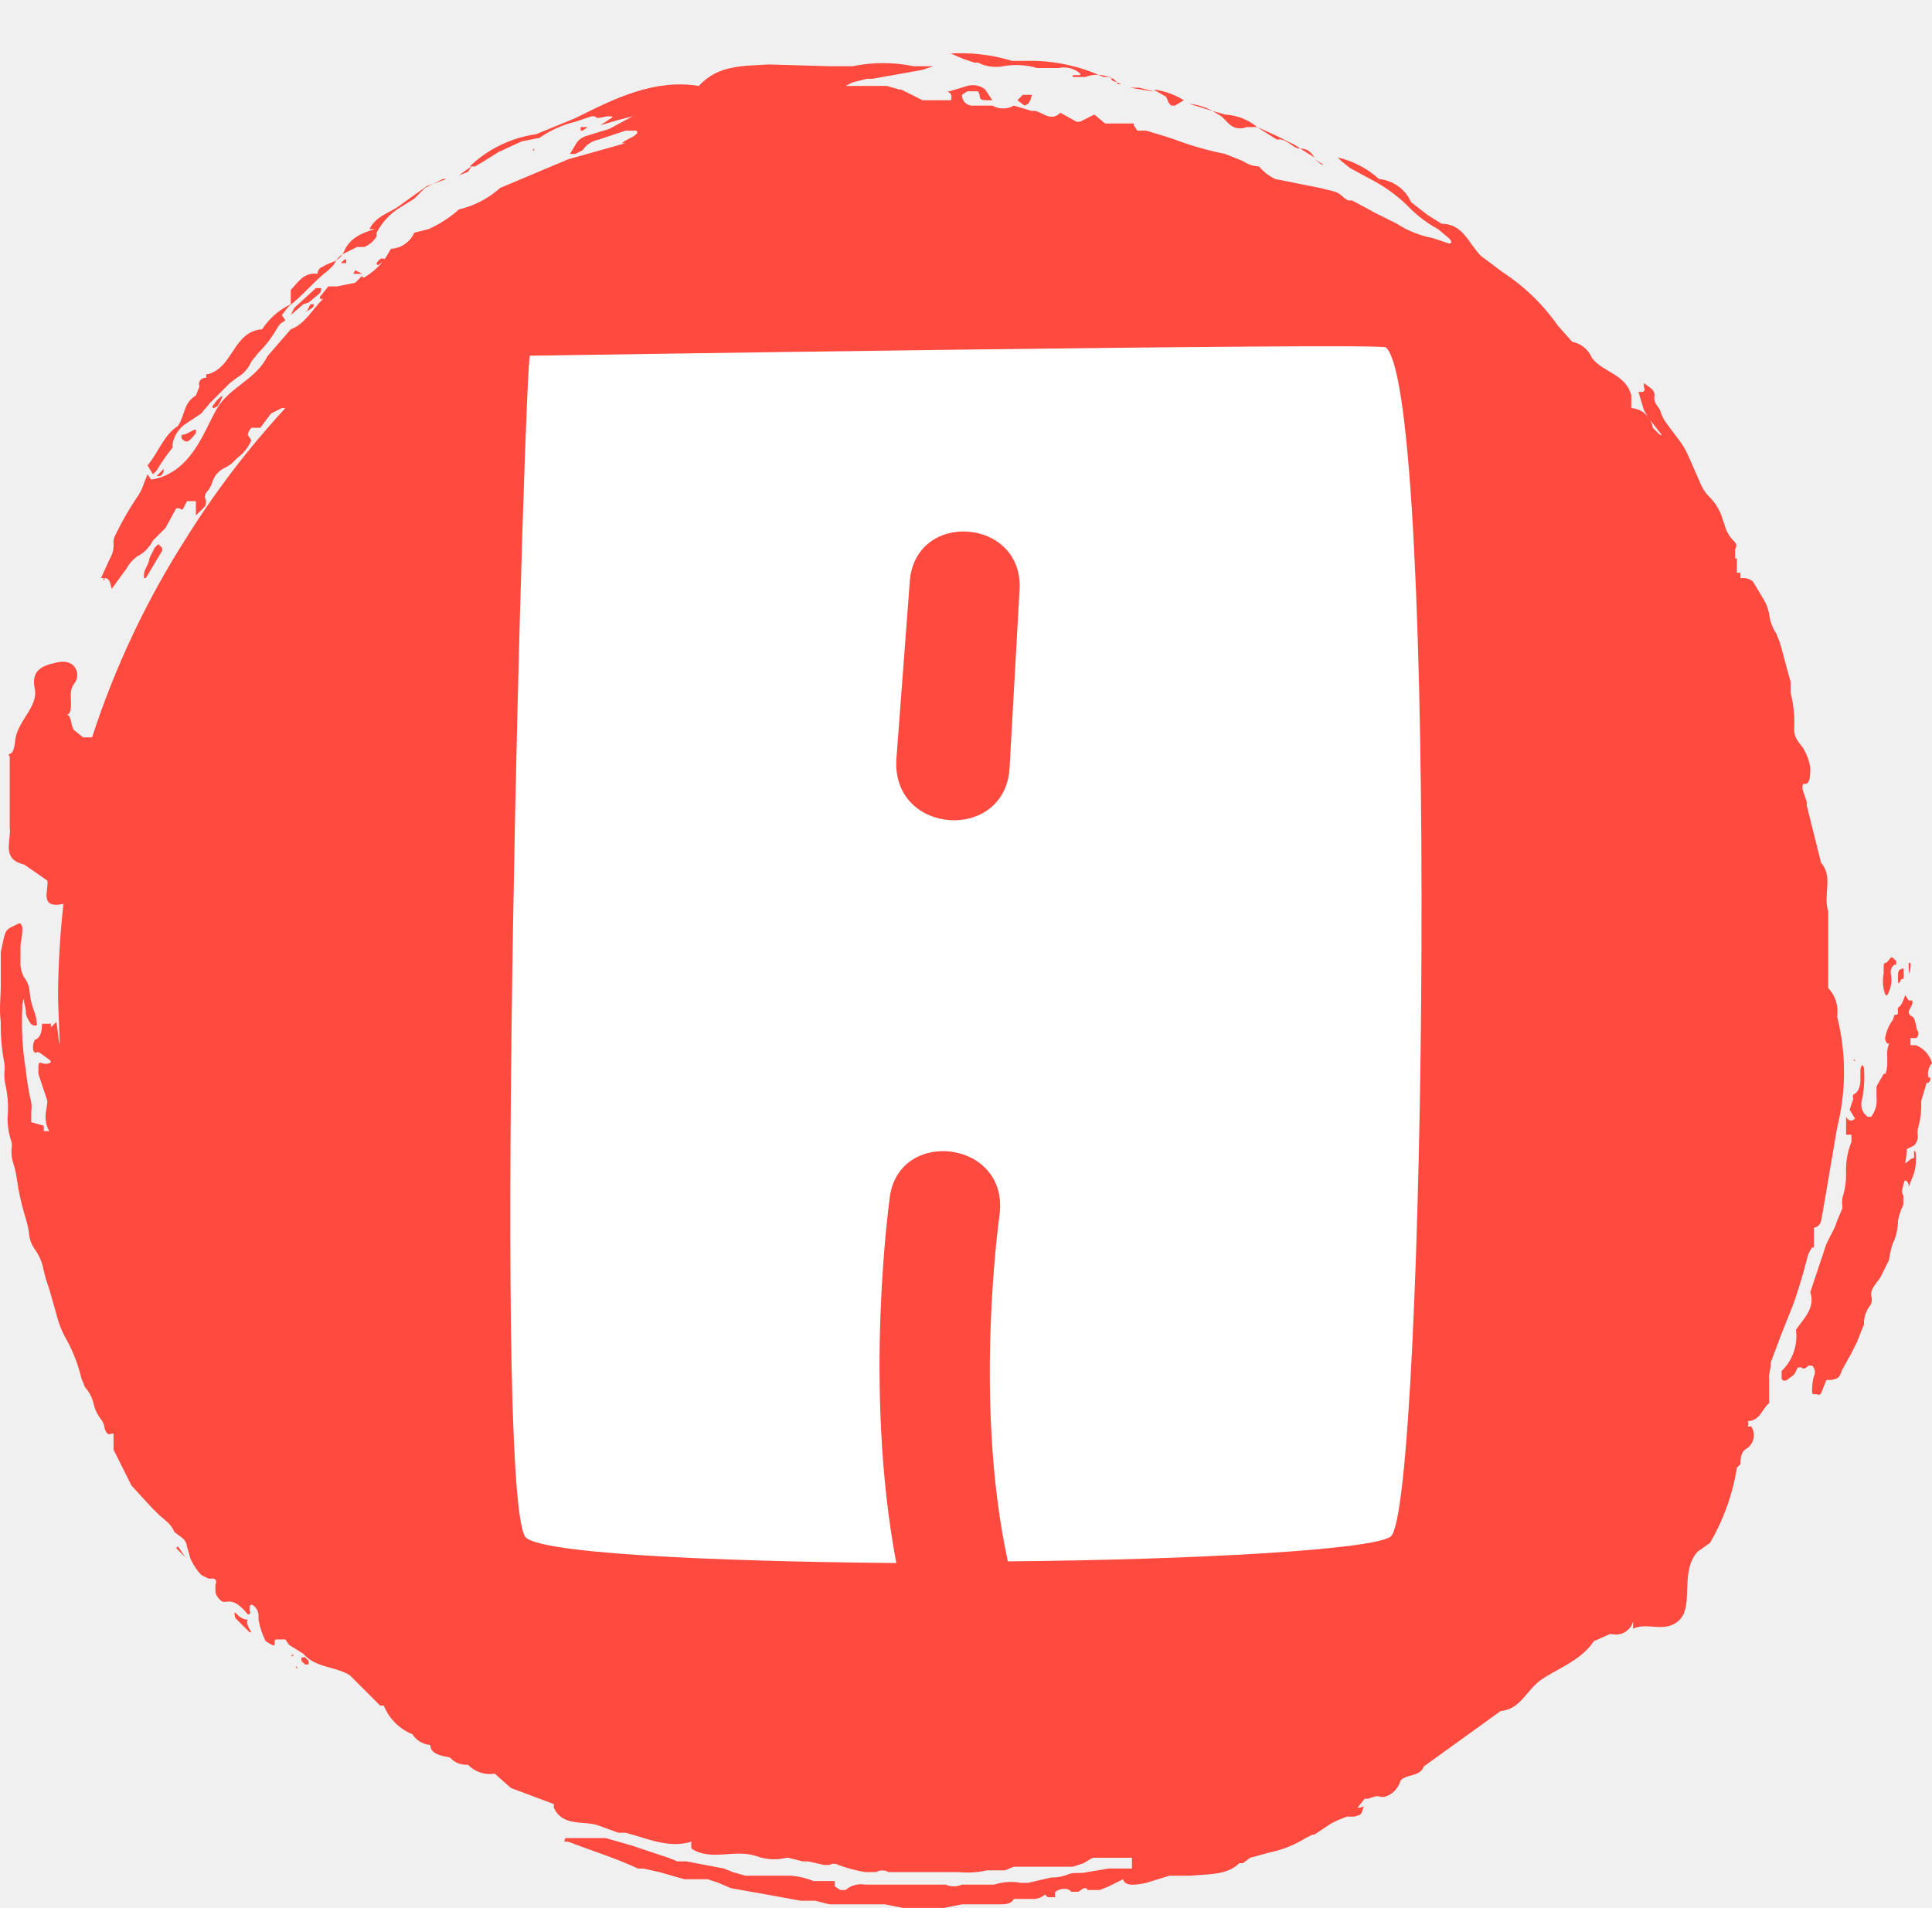
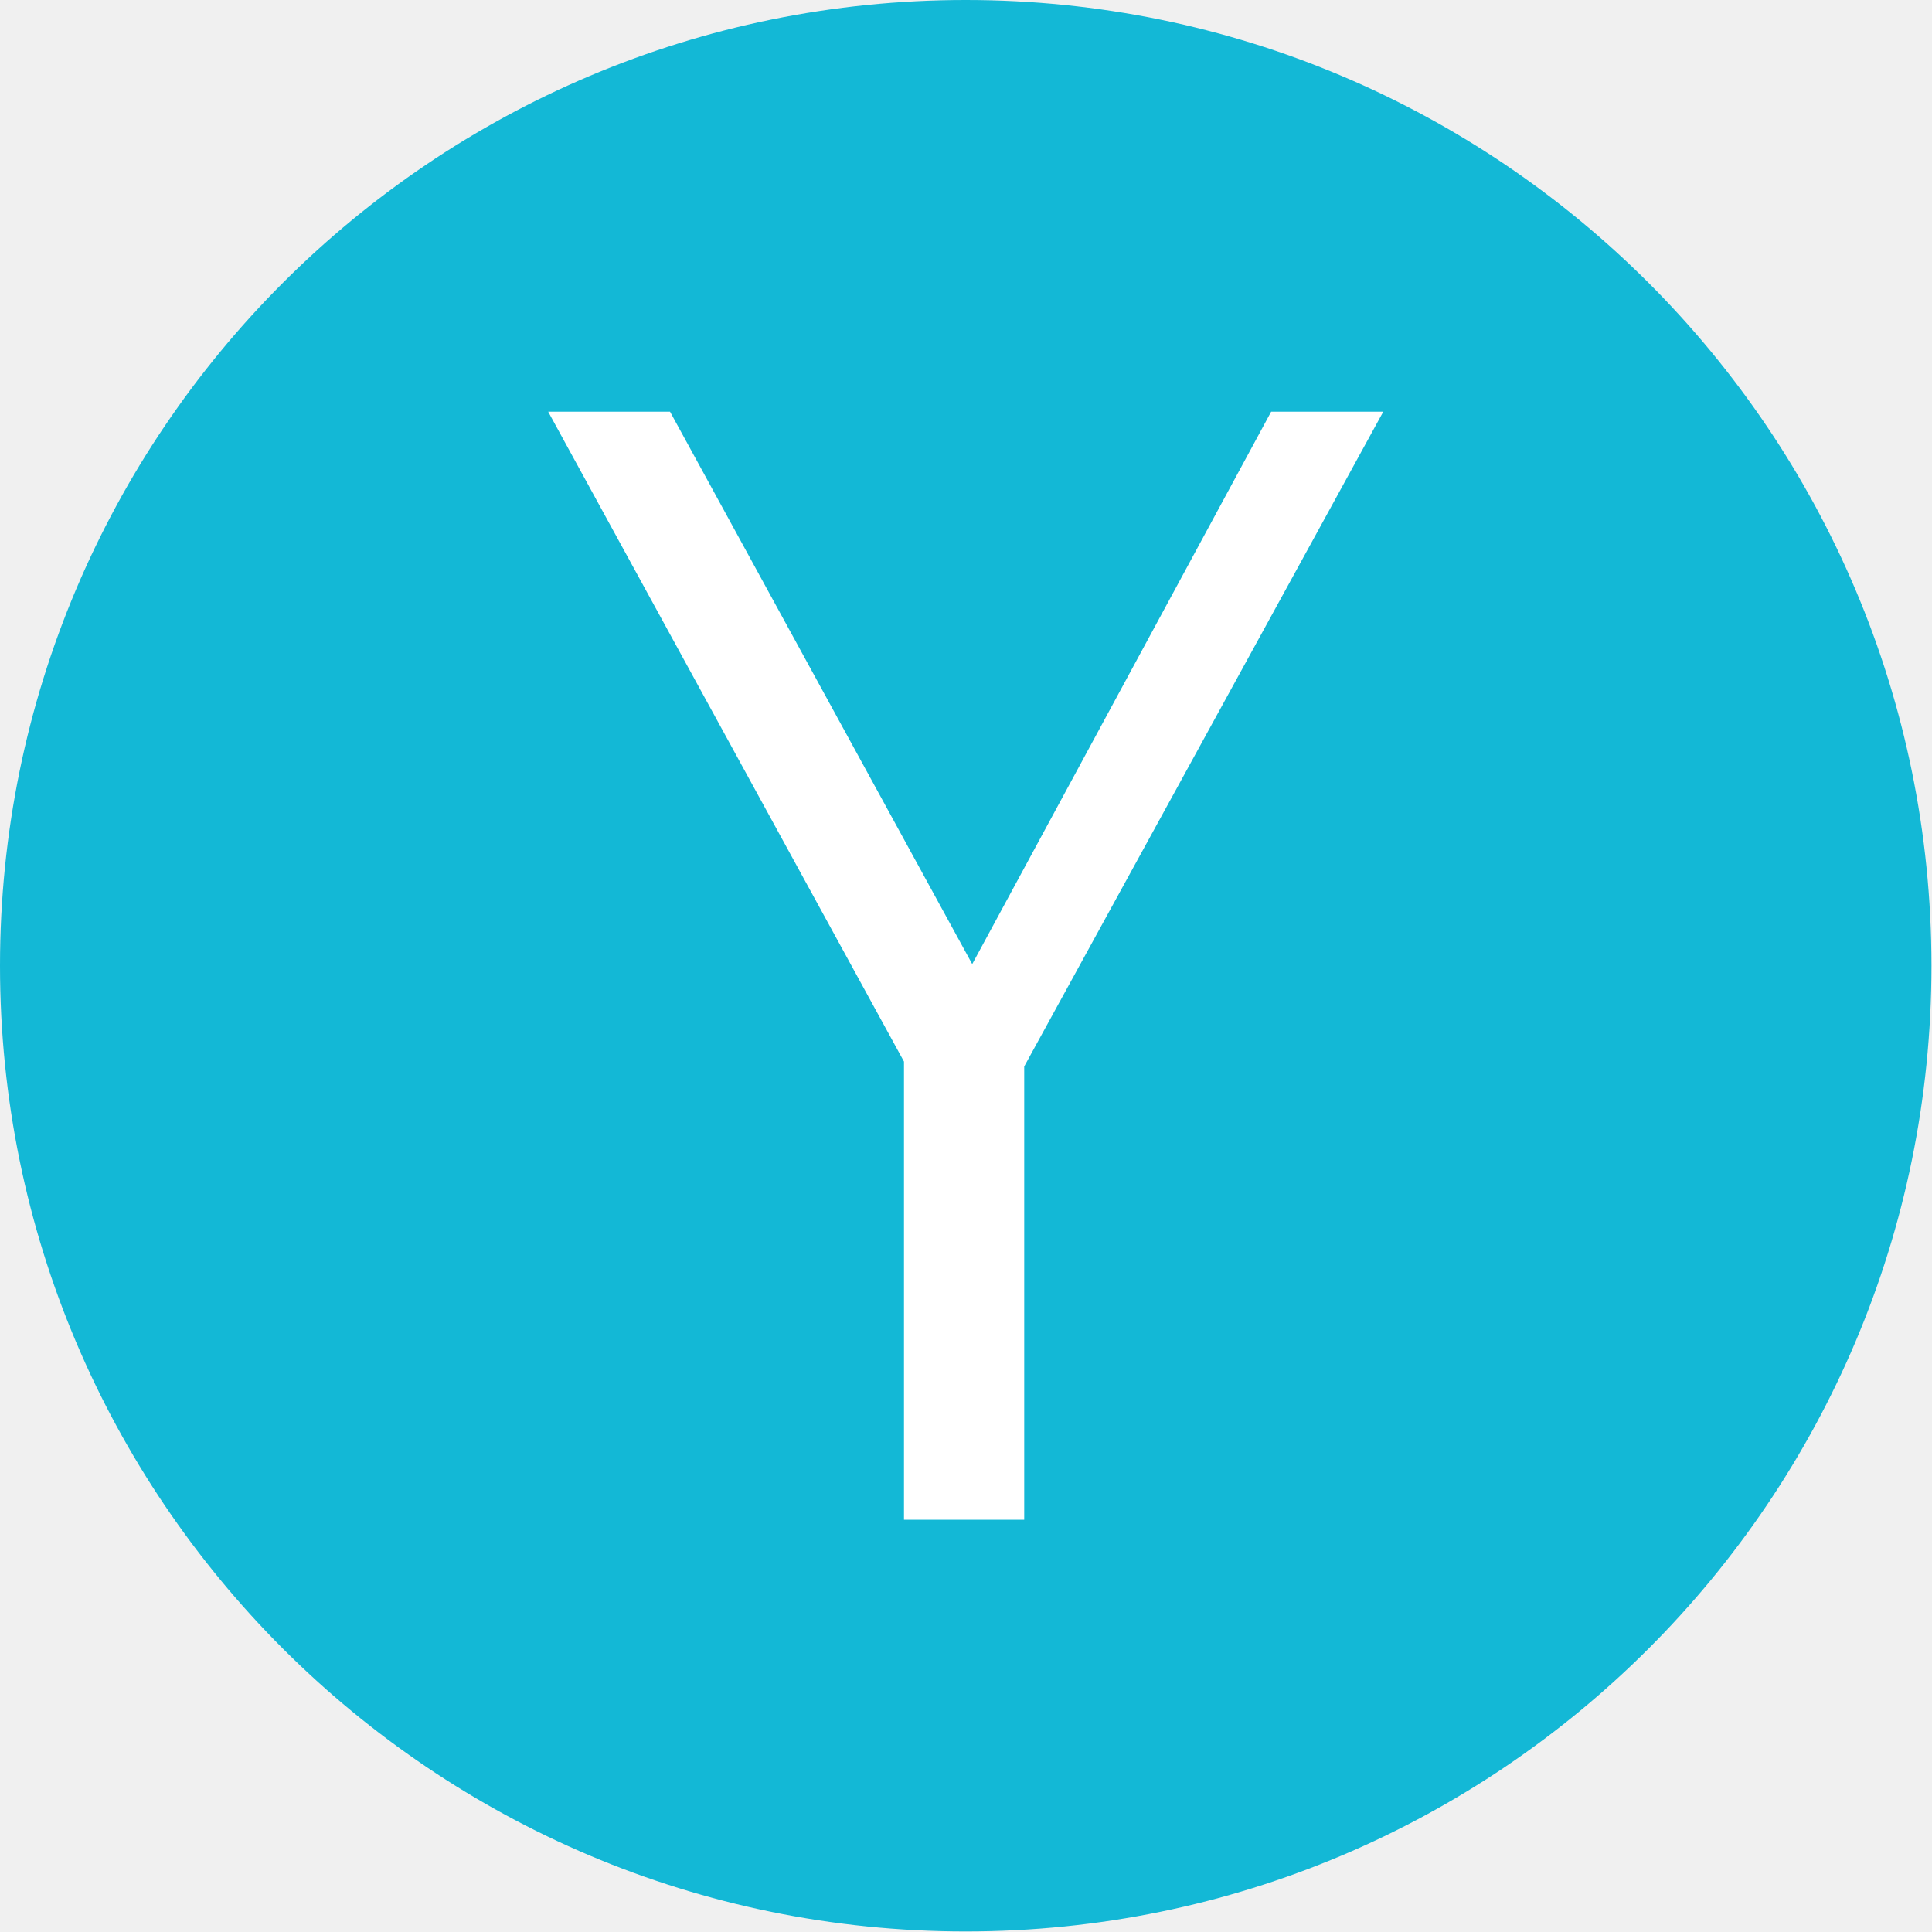
- <svg xmlns="http://www.w3.org/2000/svg" width="308.761" height="304.916" viewBox="0 0 106.008 104.687" class="css-1j8o68f" version="1.1" id="svg23">
-   <defs id="SvgjsDefs2684" />
-   <g id="SvgjsG2685" featurekey="rootContainer" transform="matrix(0.9820593,0,0,0.9820593,-0.05456052,0)" fill="#ff4a3f">
-     <g id="g17">
-       <path d="M19.8 15.3h.5l-.4-.2zm.5.1zm.8-.7c0 .1 0 .1.1.1l.4-.3c-.2-.1-.3-.1-.5.2zm.4-.2zm-4.1 2.3zm-.2.6l.3-.2c.1-.1.1-.2.1-.2h-.2l-.2.4c-.1-.1-.1 0 0 0zm2.2-2.9h-.1l-.2.2h.3zm-2.1 2.4l.6-.5c.1-.1.1-.2.1-.3h-.3l-1.2 1.1-.2.4.7-.6zm-1.1.8z" id="path3" />
-       <path d="M9.7 25v-.2a1.7 1.7 0 0 1 .7-1.1l.9-.6.5-.6.7-.7.4-.4.4-.3a1.9 1.9 0 0 0 .8-.9l.4-.5a5.9 5.9 0 0 0 1-1.3l.2-.3.3-.2-.2-.3.4-.5c.8-.6 1.4-1.4 2.2-2l.3-.3a1.4 1.4 0 0 1 .5-.6l.8-.4h.4a1.4 1.4 0 0 0 .7-.6V13a3.5 3.5 0 0 1 1.3-1.4l.8-.5.2-.2.4-.4 1-.5h.2l-1.1.4-1.4 1c-.6.5-1.4.6-1.8 1.4h.3c-.7.2-1.4.5-1.7 1.2s-.8.6-1.2.9a.4.4 0 0 0-.3.4c-.8-.1-1.1.5-1.5.9v.8a3.9 3.9 0 0 0-1.6 1.4c-1.6.1-1.6 2.1-3 2.5h-.1a.2.2 0 0 0 0 .2c-.3 0-.5.2-.4.5l-.2.5c-.7.4-.6 1.1-1 1.7-.8.5-1.1 1.5-1.7 2.2l.3.5.2-.2a11.6 11.6 0 0 1 .9-1.3zM53.9 3.3l.6.2h.2a2.2 2.2 0 0 0 1.4.2 4.1 4.1 0 0 1 1.9.1h1.2a1.4 1.4 0 0 1 1.2.3.1.1 0 0 1 0 .1H60a.1.1 0 0 0 0 .1h.7a1.8 1.8 0 0 1 1.3 0c.2 0 .1.1.2.2l.5.2h-.2c-.2-.4-.5-.4-.8-.4a9.7 9.7 0 0 0-4.3-.9h-.8A9.8 9.8 0 0 0 53 3h.2zm7.3 3.1zM50.3 4.7zm10.9 1.7h.2-.2zM19 14.7zm32.1-10zm17.6 2.2a.9.9 0 0 0 1 .2h.6a3.1 3.1 0 0 0-1.8-.7l-.7-.2.5.3zm-3.4-1.3c0 .1.1.2.2.3h.2l.5-.3a4.2 4.2 0 0 0-1.7-.6l.7.4zm7.4 2.7l.8.5c-.2-.3-.4-.5-.8-.5z" id="path5" />
-       <path d="M99 76.1l.6-1.6.6-1.5c.2-.5.6-1.8.8-2.6a1.7 1.7 0 0 1 .3-.7h.1v-1.1c.5-.1.4-.6.5-.9l.8-4.7a12.7 12.7 0 0 0 0-6.2 1.9 1.9 0 0 0-.5-1.6v-4.3c-.3-.9.3-1.9-.4-2.7L101 45a.4.4 0 0 0 0-.2l-.2-.6a.5.5 0 0 1 0-.4h.1c.3 0 .3-.5.3-.9a3 3 0 0 0-.4-1.1l-.3-.4a1.1 1.1 0 0 1-.2-.7 6.7 6.7 0 0 0-.2-2v-.6c-.2-.7-.4-1.5-.6-2.2l-.2-.5a2.5 2.5 0 0 1-.4-1.1 2.5 2.5 0 0 0-.3-.8l-.6-1a.8.8 0 0 0-.6-.2h-.1V32h-.2v-.8H97V31a.4.4 0 0 0 0-.1v-.2c.1-.2.1-.3-.1-.5a1.8 1.8 0 0 1-.4-.6l-.2-.6a2.9 2.9 0 0 0-.7-1.2 2.2 2.2 0 0 1-.5-.7l-.7-1.6a4.3 4.3 0 0 0-.6-1l-.6-.8a2.4 2.4 0 0 1-.4-.8l-.2-.3a.6.6 0 0 1-.1-.5.5.5 0 0 0-.2-.4l-.4-.3v.2c.1.2 0 .3-.1.3h-.2l.3 1 .3.5.7.9h-.1l-.2-.2-.2-.2a1.3 1.3 0 0 0-1.2-1.1v-.7c-.3-1.2-1.6-1.3-2.2-2.1a1.5 1.5 0 0 0-1.1-.9l-.8-.9a11.3 11.3 0 0 0-3.1-3l-.8-.6-.4-.3c-.7-.7-1-1.8-2.2-1.8l-.8-.5-.9-.7a2.2 2.2 0 0 0-1.8-1.3 5.1 5.1 0 0 0-2.3-1.2l.2.2.5.4 1.3.7a8.5 8.5 0 0 1 2.1 1.6 6.8 6.8 0 0 0 1.5 1.1l.6.5c.1.1.2.2.1.3H81l-.9-.3a5.6 5.6 0 0 1-2-.8l-1.2-.6-1.3-.7h-.2c-.3-.1-.4-.4-.8-.5l-.8-.2-2.5-.5a2.6 2.6 0 0 1-.9-.7 1.7 1.7 0 0 1-.9-.3l-1-.4a18.1 18.1 0 0 1-2.8-.8l-.6-.2-1-.3h-.5l-.2-.3v-.1h-1.6l-.6-.5-.4.2-.4.2h-.2l-.9-.5c-.6.6-1.1-.2-1.6-.1l-1-.3a1.2 1.2 0 0 1-1.2 0h-1.2a.6.6 0 0 1-.5-.6l.3-.2h.6a.7.7 0 0 1 .1.3c0 .2.2.2.5.2h.2l-.4-.6a1.1 1.1 0 0 0-1-.2l-1 .3H53c.3.2.2.3.2.5h-1.6l-.4-.2-.8-.4h-.1l-.7-.2h-2.3l.4-.2.8-.2h.3l1.7-.3 1.1-.2.6-.2h-1.1a8.4 8.4 0 0 0-3.4 0h-1.3L43 3.6c-1.4.1-2.8 0-3.9 1.2-2.5-.4-4.7.7-6.9 1.8l-2.2.9a6.7 6.7 0 0 0-3.7 1.8h.3l.5-.3.8-.5 1.3-.6 1-.2a6 6 0 0 1 2-.9l.9-.3h.2c.1.2.5 0 .7 0h.2c.1 0 .1.1 0 .1l-.6.4 1-.3.8-.2-1.3.7-1.3.4a1 1 0 0 0-.6.5l-.3.5h.3l.4-.2a1.4 1.4 0 0 1 .9-.6l1.5-.5h.5a.1.1 0 0 1 .1.2c-.2.2-.6.3-.8.5h.2l-3.2.9-3.8 1.6a5.2 5.2 0 0 1-2.3 1.2 6.6 6.6 0 0 1-1.7 1.1l-.8.2a1.5 1.5 0 0 1-1.3.9l-.3.5a3.7 3.7 0 0 1-1.2 1.1h-.1v-.1l-.2.2-.2.2-1 .2h-.5l-.4.5c-.1.1-.1.2 0 .2h.1c-.6.6-1 1.4-1.8 1.7L15 19.9c-.6 1.2-1.8 1.6-2.6 2.6s-1.4 3.9-3.9 4.3l-.2-.3-.2.5a2.7 2.7 0 0 1-.4.8 16.9 16.9 0 0 0-1.2 2.1.8.8 0 0 0-.1.5 1.4 1.4 0 0 1-.2.8l-.5 1.1h.2c.3 0 .3.3.4.6l.8-1.1a2.2 2.2 0 0 1 .6-.7 2 2 0 0 0 .9-.9l.3-.3.4-.4.6-1.1h.2c.1.1.1.1.2 0l.2-.4h.5v.8l.5-.5a.5.5 0 0 0 0-.5.4.4 0 0 1 .1-.3 1.5 1.5 0 0 0 .3-.5 1.3 1.3 0 0 1 .8-.9l.3-.2.3-.3a2.4 2.4 0 0 0 .8-1l-.2-.3c0-.1.1-.3.2-.4h.5l.6-.8.6-.3h.2a48.8 48.8 0 0 0-5.5 7.2h-.1.1a48.4 48.4 0 0 0-5.3 11.2h-.5l-.5-.4c-.2-.2-.1-.7-.4-.9h.1c.3-.5-.1-1.2.3-1.7s.1-1.4-.9-1.2-1.5.5-1.3 1.5-1 1.8-1.1 2.9-.5.5-.3.9v3.9c.1.8-.5 1.8.8 2.1l1.3.9c.1.5-.5 1.6.9 1.3a49.2 49.2 0 0 0-.3 5c0 1.1.1 2.2.1 3.3v-.4c-.1-.4-.1-.8-.2-1.3l-.3.3v-.2h-.5c0 .5-.1.8-.4.9a.9.9 0 0 0-.1.5c0 .1.1.3.2.2s.4.2.7.4-.2.3-.4.2-.2.1-.2.3v.3l.5 1.5c0 .3-.1.6-.1.9a1.7 1.7 0 0 0 .2.8h-.3v-.3l-.7-.2v-.6a1.5 1.5 0 0 0 0-.5 14.6 14.6 0 0 1-.3-1.8 16.6 16.6 0 0 1-.2-3.5.9.9 0 0 1 .1-.5v.2a2.9 2.9 0 0 1 .1.5.8.8 0 0 0 .1.4c.1.2.2.4.4.4s.1-.1.1-.2a2.1 2.1 0 0 0-.1-.5 4.2 4.2 0 0 1-.3-1.3 1.5 1.5 0 0 0-.3-.7 1.6 1.6 0 0 1-.2-.9v-.8c0-.3.1-.6.1-.9a.5.5 0 0 0-.1-.4h-.1c-.8.4-.7.2-1 1.6V55c0 .7-.1 1.4 0 2.1a10.8 10.8 0 0 0 .2 2.3 1.8 1.8 0 0 1 0 .5 3.1 3.1 0 0 0 .1.9 5.9 5.9 0 0 1 .1 1.3 3.9 3.9 0 0 0 .2 1.7 1.2 1.2 0 0 1 0 .4 2.1 2.1 0 0 0 .1.8 4.9 4.9 0 0 1 .2.9 14 14 0 0 0 .5 2.2 5 5 0 0 1 .2 1 1.7 1.7 0 0 0 .3.7 2.9 2.9 0 0 1 .5 1.2 8.5 8.5 0 0 0 .3 1l.4 1.4a5.4 5.4 0 0 0 .6 1.5 8.5 8.5 0 0 1 .8 2.1l.2.5a2.1 2.1 0 0 1 .5 1 2.1 2.1 0 0 0 .4.8 1 1 0 0 1 .2.5c.1.3.2.4.4.3h.1v.9l.5 1 .5 1 1.1 1.2.4.4c.3.3.7.5.9 1l.4.3a.7.7 0 0 1 .3.5l.2.7a3.3 3.3 0 0 0 .6.9l.4.2h.3a.2.2 0 0 1 .1.3 2.5 2.5 0 0 0 0 .5.9.9 0 0 0 .4.5h.2c.4-.1.8.2 1.2.7h.1c0-.1.1-.1 0-.2v-.2c0-.1.1-.2.2-.1a.7.7 0 0 1 .3.6v.2a4.3 4.3 0 0 0 .4 1.2c.5.3.5.3.5.1s0-.2.2-.2h.4l.2.3.8.5c.7.8 1.8.7 2.6 1.2l1.7 1.7h.2a2.9 2.9 0 0 0 1.6 1.6 1.3 1.3 0 0 0 1 .6c0 .5.6.6 1.1.7a1.2 1.2 0 0 0 .8.4h.2a1.7 1.7 0 0 0 1.5.5l.9.8 2.4.9v.2c.5 1.1 1.7.7 2.5 1l1.1.4h.4c1.2.3 2.4.9 3.7.5a.7.7 0 0 0 0 .4c1.1.7 2.4 0 3.6.4a2.9 2.9 0 0 0 1.7.1h.1l.8.2h.3l.9.2h.3a.5.5 0 0 1 .5 0 7.9 7.9 0 0 0 1.5.4h.6a.7.7 0 0 1 .7 0h3.9a5 5 0 0 0 1.6-.1h1l.5-.2H60l.6-.2.5-.3h2.2v.6H62l-1.2.2c-.4.1-.7 0-1 .1a2.4 2.4 0 0 1-1 .2l-1.3.3h-.4a3.1 3.1 0 0 0-1.5.1h-1.8a1.1 1.1 0 0 1-.9 0h-4.5a1.3 1.3 0 0 0-1.1.3H47l-.3-.2v-.3h-1.2a4.1 4.1 0 0 0-1.3-.3h-2.5l-.7-.2-.5-.2-2.1-.4h-.5l-.5-.2-2.1-.7-1.4-.4h-2.2c-.1 0-.1.1-.1.2h.2c1.3.5 2.6.9 3.9 1.5h.3l.9.2 1.4.4h1.3l.6.2.7.3 1.7.3 1.1.2 1.1.2h.8l.8.2h3.1l1 .2h2.3l1-.2H56c.4 0 .6-.1.7-.3h1a1 1 0 0 0 .8-.3c-.1.1 0 .1.1.2h.4v-.2c0-.1 0-.1.2-.2s.6-.1.7.1h.4l.3-.2c.2 0 .2 0 .2.1h.7l.5-.2.8-.4c.1.3.4.4 1.3.2l1.3-.4h1.2c.9-.1 2 0 2.7-.7h.2l.4-.3 1.1-.3a6.1 6.1 0 0 0 2-.8l.4-.2h.1l.9-.6.4-.2.5-.2h.4c.4-.1.4-.1.5-.4s0-.1-.2-.1h-.1l.4-.5h.2c.3-.1.5-.2.7-.1h.2a1.3 1.3 0 0 0 .9-.9c.3-.4 1.1-.2 1.3-.8l4.3-3.1c1.1-.1 1.4-1.1 2.2-1.7s2.3-1.1 3-2.2l.9-.4h.1a1 1 0 0 0 1.2-.7v.4c.8-.4 1.8.3 2.6-.5s0-2.7 1-3.8l.7-.5a12.1 12.1 0 0 0 1.5-4.2l.2-.2c0-.3 0-.7.4-.9a.9.9 0 0 0 .2-1.2h-.2a.3.3 0 0 0 0-.3c.7 0 .8-.7 1.2-1V77a.5.5 0 0 1 0-.2 3.8 3.8 0 0 0 .1-.7zM5.9 32.2z" id="path7" />
-       <path d="M26.4 9.3l-.3.2-.4.3.5-.2zm6.1-2h.1l.3-.2h-.4zm-2.6 1l-.1.1h.1v-.1zm-1.5 1.4zm1.3-.2zm-6.3 3.1zM9.2 26.2l-.4.4H9a.4.4 0 0 0 .2-.4zm3-3.5a2.1 2.1 0 0 0 .3-.6 1.5 1.5 0 0 0-.5.5c-.1.1-.1.2 0 .2zM11 24.2V24c-.2 0-.5.3-.8.3v.2c.3.3.4.2.8-.3zm3 66.2zM73.9 9.2h.1l-.5-.3zm-2.5-1.4c.5-.1.8.4 1.2.5h.1l-.3-.2-1-.5-1.1-.5.3.2zM52.8 3.1zm11.7 2h-.1l-1.2-.2h.5zm2 .7l1.3.4a3.3 3.3 0 0 0-1.3-.4zm-9 0a1 1 0 0 0 .2-.5h-.5l-.3.3.4.3zm9 1.6zM49.9 4.2zm2.9.7zM48.5 4zm13.8 2.1a.5.5 0 0 0 0 .1zm44.8 52.3h-.3V58h.3c.1 0 .2-.3.1-.4s-.1-.7-.3-.8a.3.3 0 0 1-.2-.3l.2-.4a.4.4 0 0 0 0-.2h-.2l-.2-.3c-.1.3-.2.6-.4.7a.5.5 0 0 0 0 .2c0 .1 0 .2-.1.2h-.1a1.1 1.1 0 0 1-.1.3 2.3 2.3 0 0 0-.4.9.4.4 0 0 0 .1.4h.1a1.7 1.7 0 0 0-.1.8v.4a1.8 1.8 0 0 1-.1.5h-.1l-.4.7v.6a1.5 1.5 0 0 1-.3 1.1h-.2l-.2-.2a.9.9 0 0 1-.1-.8 6.5 6.5 0 0 0 .1-1.7c0-.1-.1-.2-.1-.2a.5.5 0 0 0-.1.3v.6c0 .2-.1.6-.3.7s-.1.2-.1.3l-.2.6.3.5c-.2.2-.4.1-.5-.1v1h.3v.4a4.2 4.2 0 0 0-.3 1.4 3.3 3.3 0 0 0 0 .4 4 4 0 0 1-.2 1.3 2 2 0 0 0 0 .6l-.3.7a3.2 3.2 0 0 1-.3.7l-.3.6-.9 2.7c.3.9-.4 1.5-.8 2.1a2.7 2.7 0 0 1-.8 2.3v.4c0 .1.1.2.3.1l.4-.3.2-.4h.2c.1.1.2.1.4-.1h.2a.5.5 0 0 1 .1.6 2.9 2.9 0 0 0-.1.8c0 .1 0 .2.1.2h.2c.1.1.2 0 .3-.3l.2-.5h.3c.4-.1.4-.1.6-.6l.5-.9.3-.6.4-1a1.6 1.6 0 0 1 .3-1 .6.6 0 0 0 .1-.6c0-.2 0-.3.2-.6l.3-.4.5-1a4.7 4.7 0 0 1 .2-.9 3 3 0 0 0 .3-1.3 3.8 3.8 0 0 1 .3-.9v-.5c-.1-.2-.1-.2 0-.6s.1-.2.2-.2a.4.4 0 0 1 .1.3l.2-.5a2.3 2.3 0 0 0 .2-.9v-.3c0-.1 0-.3-.1-.3v.4c-.2 0-.3.2-.5.3a6.4 6.4 0 0 0 .1-.8l.4-.2a.7.7 0 0 0 .2-.6 1.4 1.4 0 0 1 0-.3 4.8 4.8 0 0 0 .2-1.4v-.2l.3-1h.1a.3.3 0 0 0 .1-.3h-.1a.9.9 0 0 1 .2-.8 1.5 1.5 0 0 0-.9-1zm-1.2 7.8zm-.2-9.9zm0 0zM9.1 30.8a.3.3 0 0 0 0-.2l-.2-.2-.2.2-.3.6c0 .3-.3.6-.3.9v.2h.1zm96.3 24.8h.1a1.7 1.7 0 0 0 .2-1.2.5.5 0 0 1 .2-.5h.1v-.2l-.2-.2h-.1c-.1.1-.2.3-.3.3s-.1.1-.1.3v.3a2.2 2.2 0 0 0 .1 1.2zM13.2 90.1c-.1 0 0 .2 0 .3l.8.8h.1c-.2-.3-.3-.6-.2-.7a.9.9 0 0 1-.5-.2zm.8.3zm92.3-35.7h.1a2 2 0 0 0 0-.6c-.3.1-.3.1-.3.6s.1.1.2 0z" id="path9" />
-       <path d="M106.7 62a.6.6 0 0 0 .1-.5c0-.1-.1-.2-.1-.1h-.2v.2c0 .4.1.5.2.4zm.1-8.2h-.1v.6a1 1 0 0 0 .1-.6zM17.1 92.6h-.2v.2l.2.2h.2v-.2zm86.6-33.3c0-.1 0-.1-.1-.1zM9.9 86.5l.5.5-.4-.6z" id="path11" />
-       <circle cx="10.5" cy="87.1" transform="rotate(-24.8 10.4 87.159)" id="circle13" />
-       <path d="M9.7 30.1h-.1v.2-.2h.1zm83.2-6.6l-.2-.3h-.1zm-14.7 77.1zM5.9 32.2zm-.1.2a.3.3 0 0 0 .1-.2v.2zm1.9-4.9zM61.5 2.4zm42.8 58.2v.1-.1zM16.4 92.5h-.1c.1.1.2 0 .1-.1zm.2.7h.1l-.1-.1v.1zm73.9-71.3zm15.2 34.4zM14.6 91.7zm92.1-37zm-.8 11.4zM34.6 0z" id="path15" />
-     </g>
-   </g>
-   <g id="SvgjsG2686" featurekey="nameFeature-0" transform="matrix(2.284354,0,0,2.284354,27.98006,-5.60952)" fill="#ffffff">
-     <path d="M9.6 16.48 l-0.32 4.24 c-0.08 1.8 2.6 1.96 2.72 0.2 l0.24 -4.28 c0.12 -1.76 -2.56 -1.96 -2.64 -0.16 z M0.48 11 l0 0 c0.04 0 20.48 -0.32 20.56 -0.2 c1.28 1.12 0.96 27.8 0.12 28.56 c-0.4 0.32 -4.64 0.56 -9.2 0.6 c-0.84 -3.84 -0.2 -8.32 -0.2 -8.32 c0.24 -1.8 -2.44 -2.12 -2.64 -0.4 c0 0.04 -0.64 4.52 0.16 8.76 c-4.56 -0.04 -8.68 -0.24 -8.92 -0.64 c-0.8 -1.44 0 -28.28 0.12 -28.36 z" id="path20" />
+ <svg xmlns="http://www.w3.org/2000/svg" version="1.1" width="1000" height="1000" viewBox="0 0 1000 1000">
+   <g transform="matrix(1,0,0,1,-0.1422156,-0.1422156)">
+     <svg viewBox="0 0 334 334" data-background-color="#ffffff" preserveAspectRatio="xMidYMid meet" height="1000" width="1000">
+       <g id="tight-bounds" transform="matrix(1,0,0,1,0.0475,0.0475)">
+         <svg viewBox="0 0 333.905 333.905" height="333.905" width="333.905">
+           <g>
+             <svg />
+           </g>
+           <g>
+             <svg viewBox="0 0 333.905 333.905" height="333.905" width="333.905">
+               <g>
+                 <path d="M0 166.952c0-92.205 74.747-166.952 166.952-166.952 92.205 0 166.952 74.747 166.953 166.952 0 92.205-74.747 166.952-166.953 166.953-92.205 0-166.952-74.747-166.952-166.953zM166.952 316.63c82.665 0 149.677-67.013 149.678-149.678 0-82.665-67.013-149.677-149.678-149.677-82.665 0-149.677 67.013-149.677 149.677 0 82.665 67.013 149.677 149.677 149.678z" data-fill-palette-color="tertiary" fill="#13b8d6" stroke="transparent" />
+                 <ellipse rx="160.274" ry="160.274" cx="166.952" cy="166.952" fill="#13b8d6" stroke="transparent" stroke-width="0" fill-opacity="1" data-fill-palette-color="tertiary" />
+               </g>
+               <g transform="matrix(1,0,0,1,94.76676,71.17305)">
+                 <svg viewBox="0 0 144.371 191.558" height="191.558" width="144.371">
+                   <g>
+                     <svg viewBox="0 0 144.371 191.558" height="191.558" width="144.371">
+                       <g>
+                         <svg viewBox="0 0 144.371 191.558" height="191.558" width="144.371">
+                           <g>
+                             <svg viewBox="0 0 144.371 191.558" height="191.558" width="144.371">
+                               <g id="textblocktransform">
+                                 <svg viewBox="0 0 144.371 191.558" height="191.558" width="144.371" id="textblock">
+                                   <g>
+                                     <svg viewBox="0 0 144.371 191.558" height="191.558" width="144.371">
+                                       <g transform="matrix(1,0,0,1,0,0)">
+                                         <svg width="144.371" viewBox="-0.75 -34.1 25.7 34.1" height="191.558" data-palette-color="#ffffff">
+                                           <path d="M12.3-17.1L21.5-34.1 24.95-34.1 13.9-13.95 13.9 0 10.2 0 10.2-14.1-0.75-34.1 3-34.1 12.3-17.1Z" opacity="1" transform="matrix(1,0,0,1,0,0)" fill="#ffffff" class="wordmark-text-0" data-fill-palette-color="quaternary" id="text-0" />
+                                         </svg>
+                                       </g>
+                                     </svg>
+                                   </g>
+                                 </svg>
+                               </g>
+                             </svg>
+                           </g>
+                           <g />
+                         </svg>
+                       </g>
+                     </svg>
+                   </g>
+                 </svg>
+               </g>
+             </svg>
+           </g>
+           <defs />
+         </svg>
+         <rect width="333.905" height="333.905" fill="none" stroke="none" visibility="hidden" />
+       </g>
+     </svg>
  </g>
</svg>
